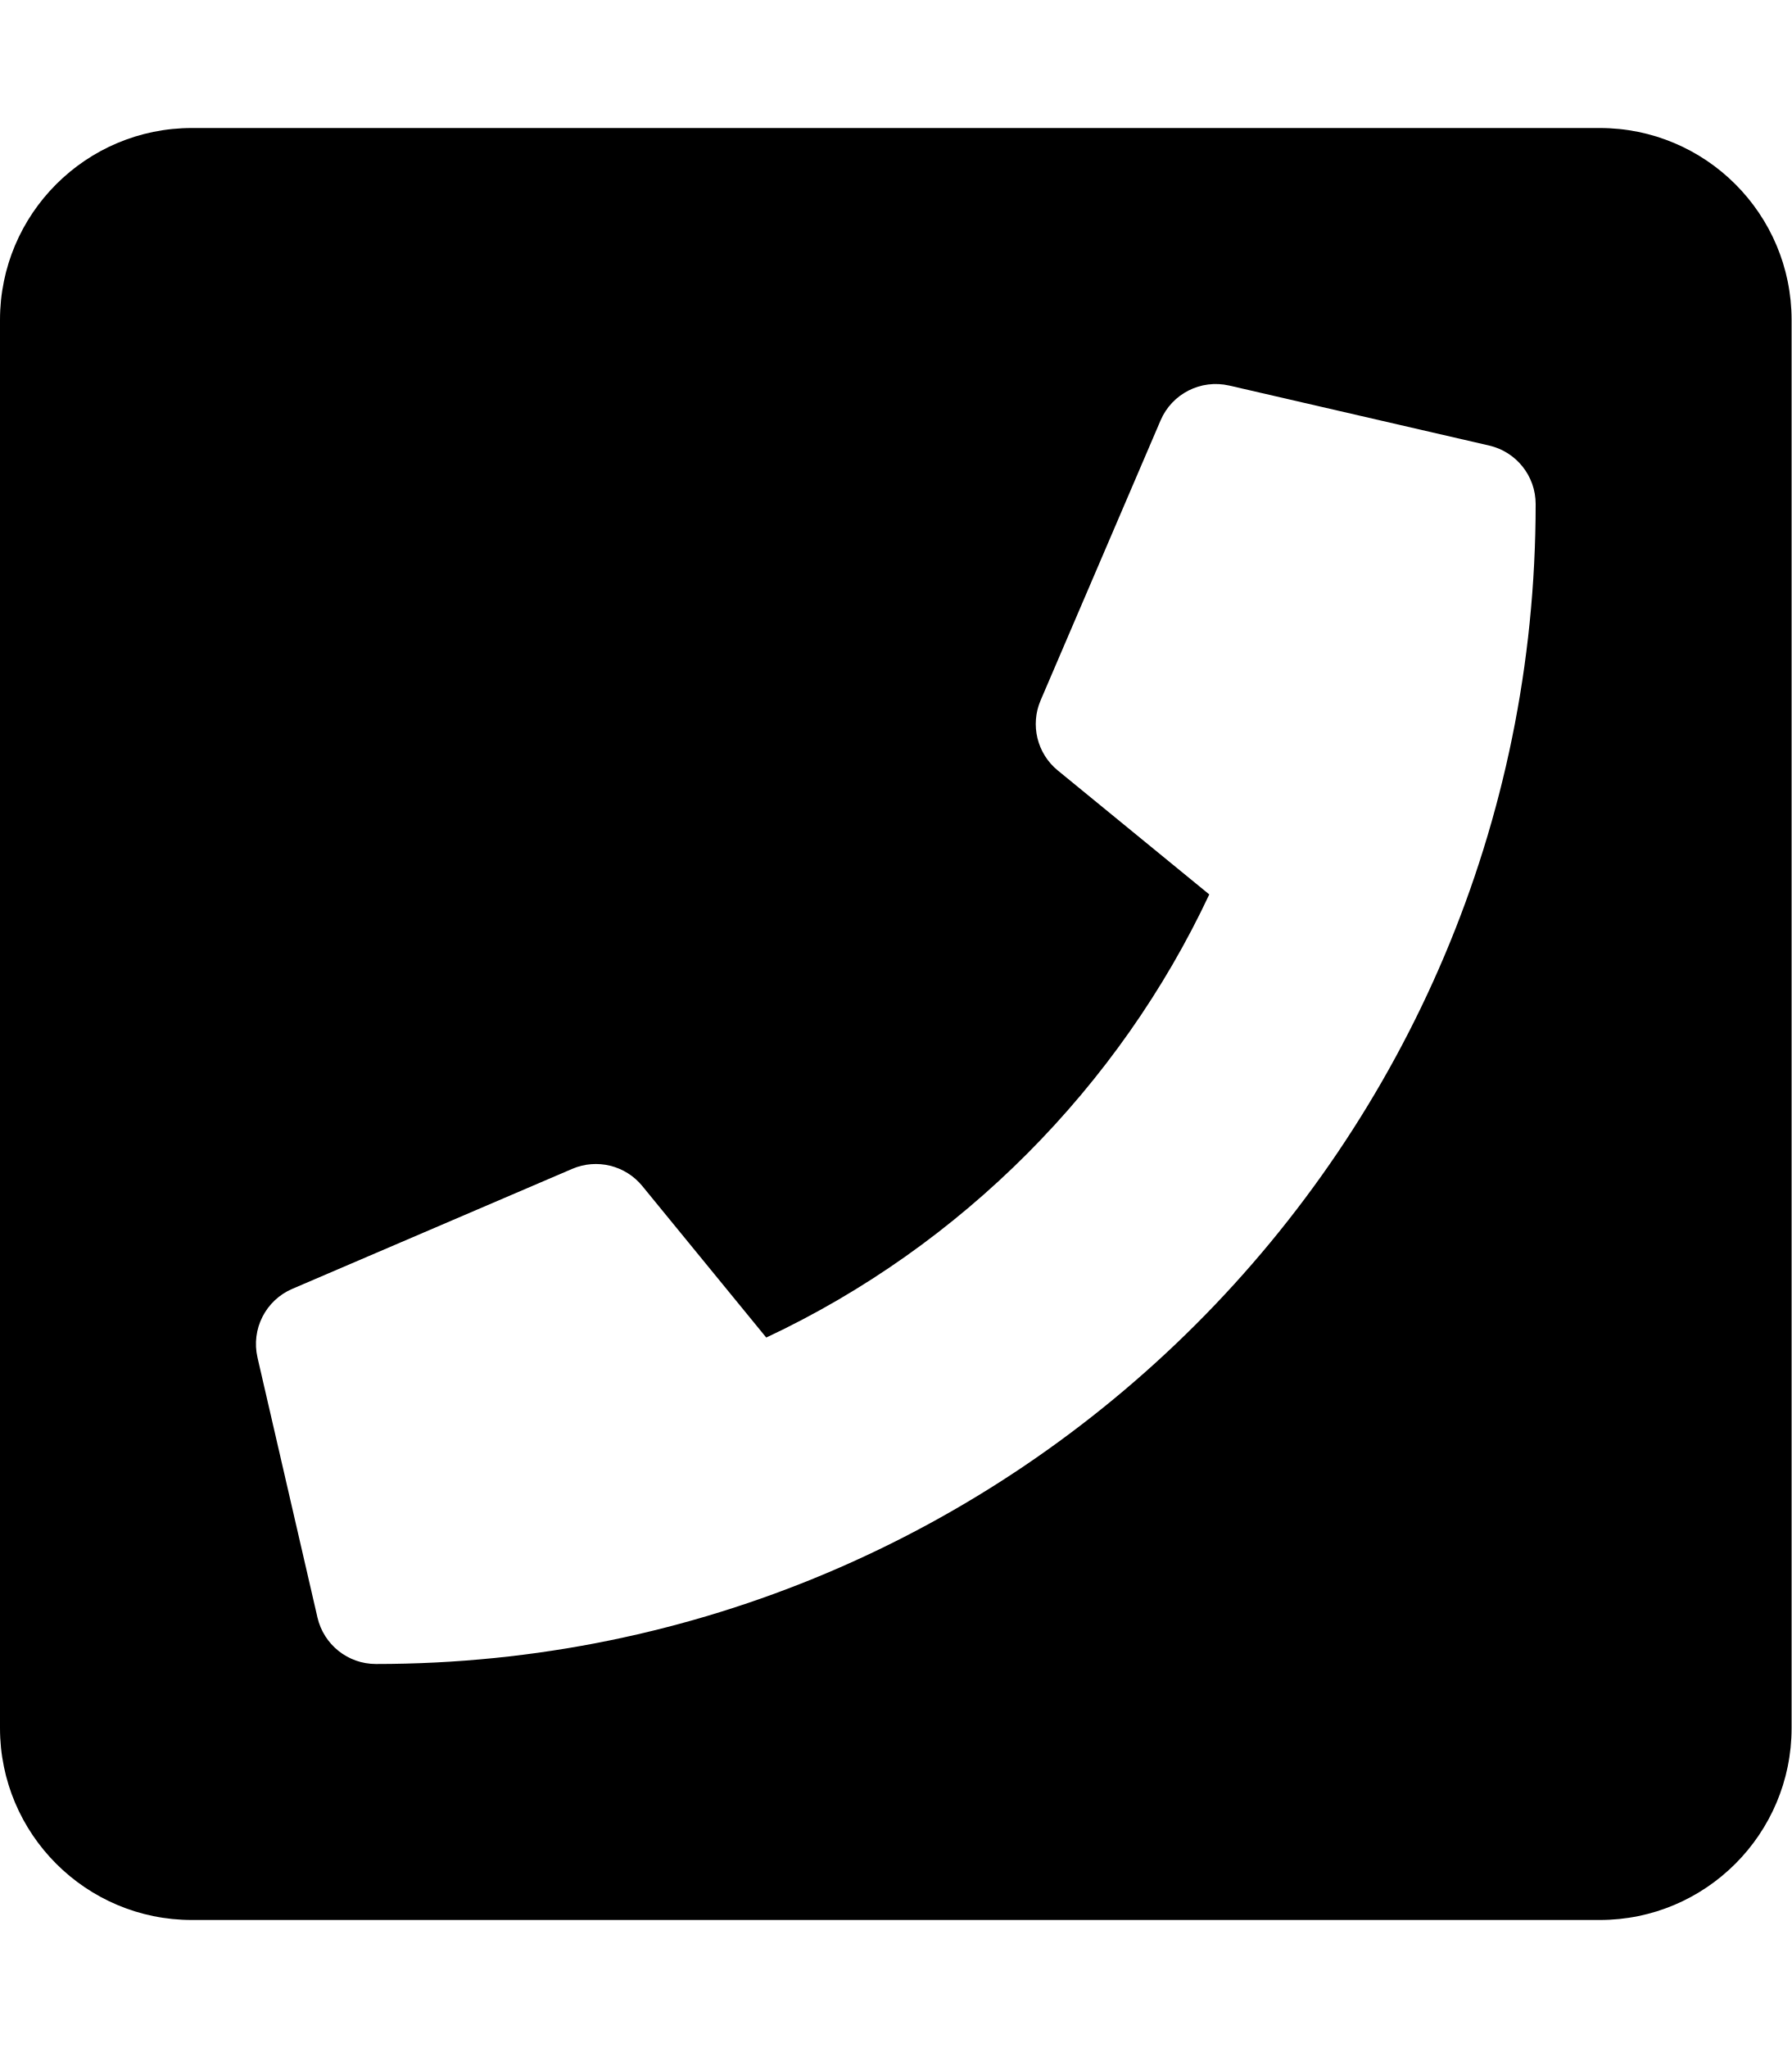
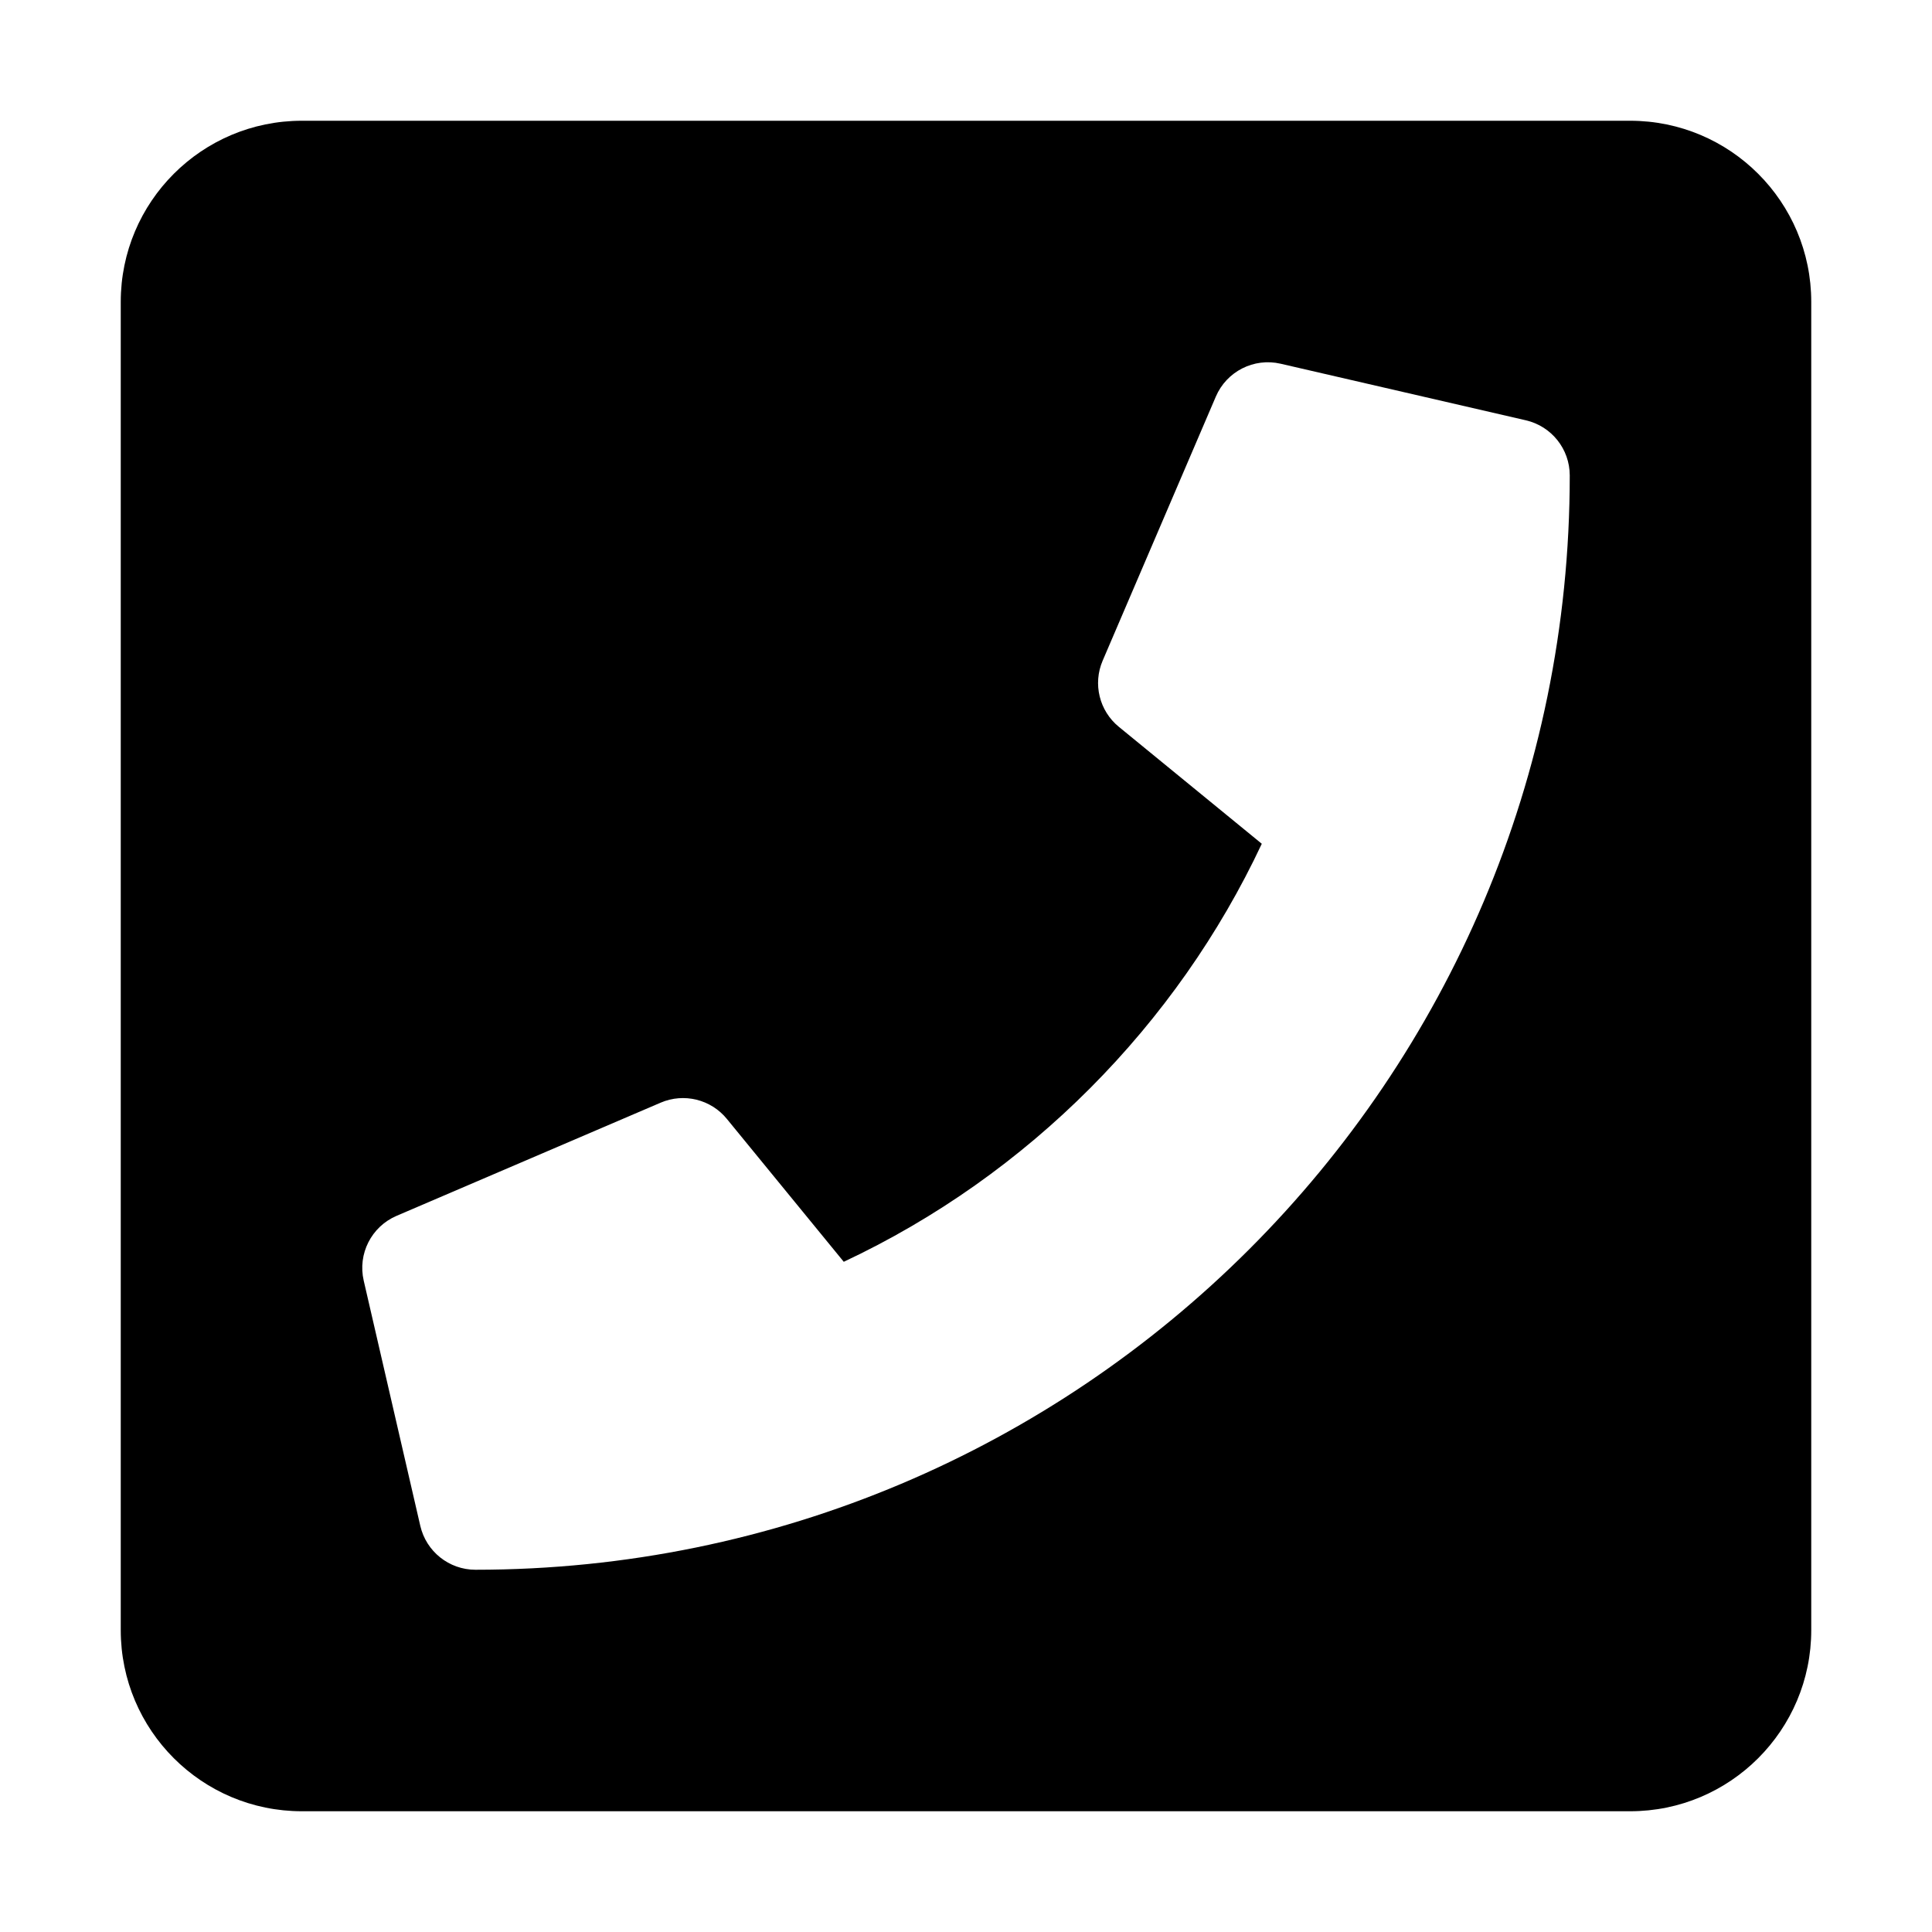
- <svg xmlns="http://www.w3.org/2000/svg" viewBox="0 0 448 512">
+ <svg xmlns="http://www.w3.org/2000/svg" width="15" height="15" viewBox="0 0 448 512">
  <path d="M400 32H48C21.49 32 0 53.49 0 80v352c0 26.51 21.49 48 48 48h352c26.51 0 48-21.49 48-48V80c0-26.51-21.49-48-48-48zM94 416c-7.033 0-13.057-4.873-14.616-11.627l-14.998-65a15 15 0 0 1 8.707-17.16l69.998-29.999a15 15 0 0 1 17.518 4.289l30.997 37.885c48.944-22.963 88.297-62.858 110.781-110.78l-37.886-30.997a15.001 15.001 0 0 1-4.289-17.518l30-69.998a15 15 0 0 1 17.16-8.707l65 14.998A14.997 14.997 0 0 1 384 126c0 160.292-129.945 290-290 290z" />
</svg>
